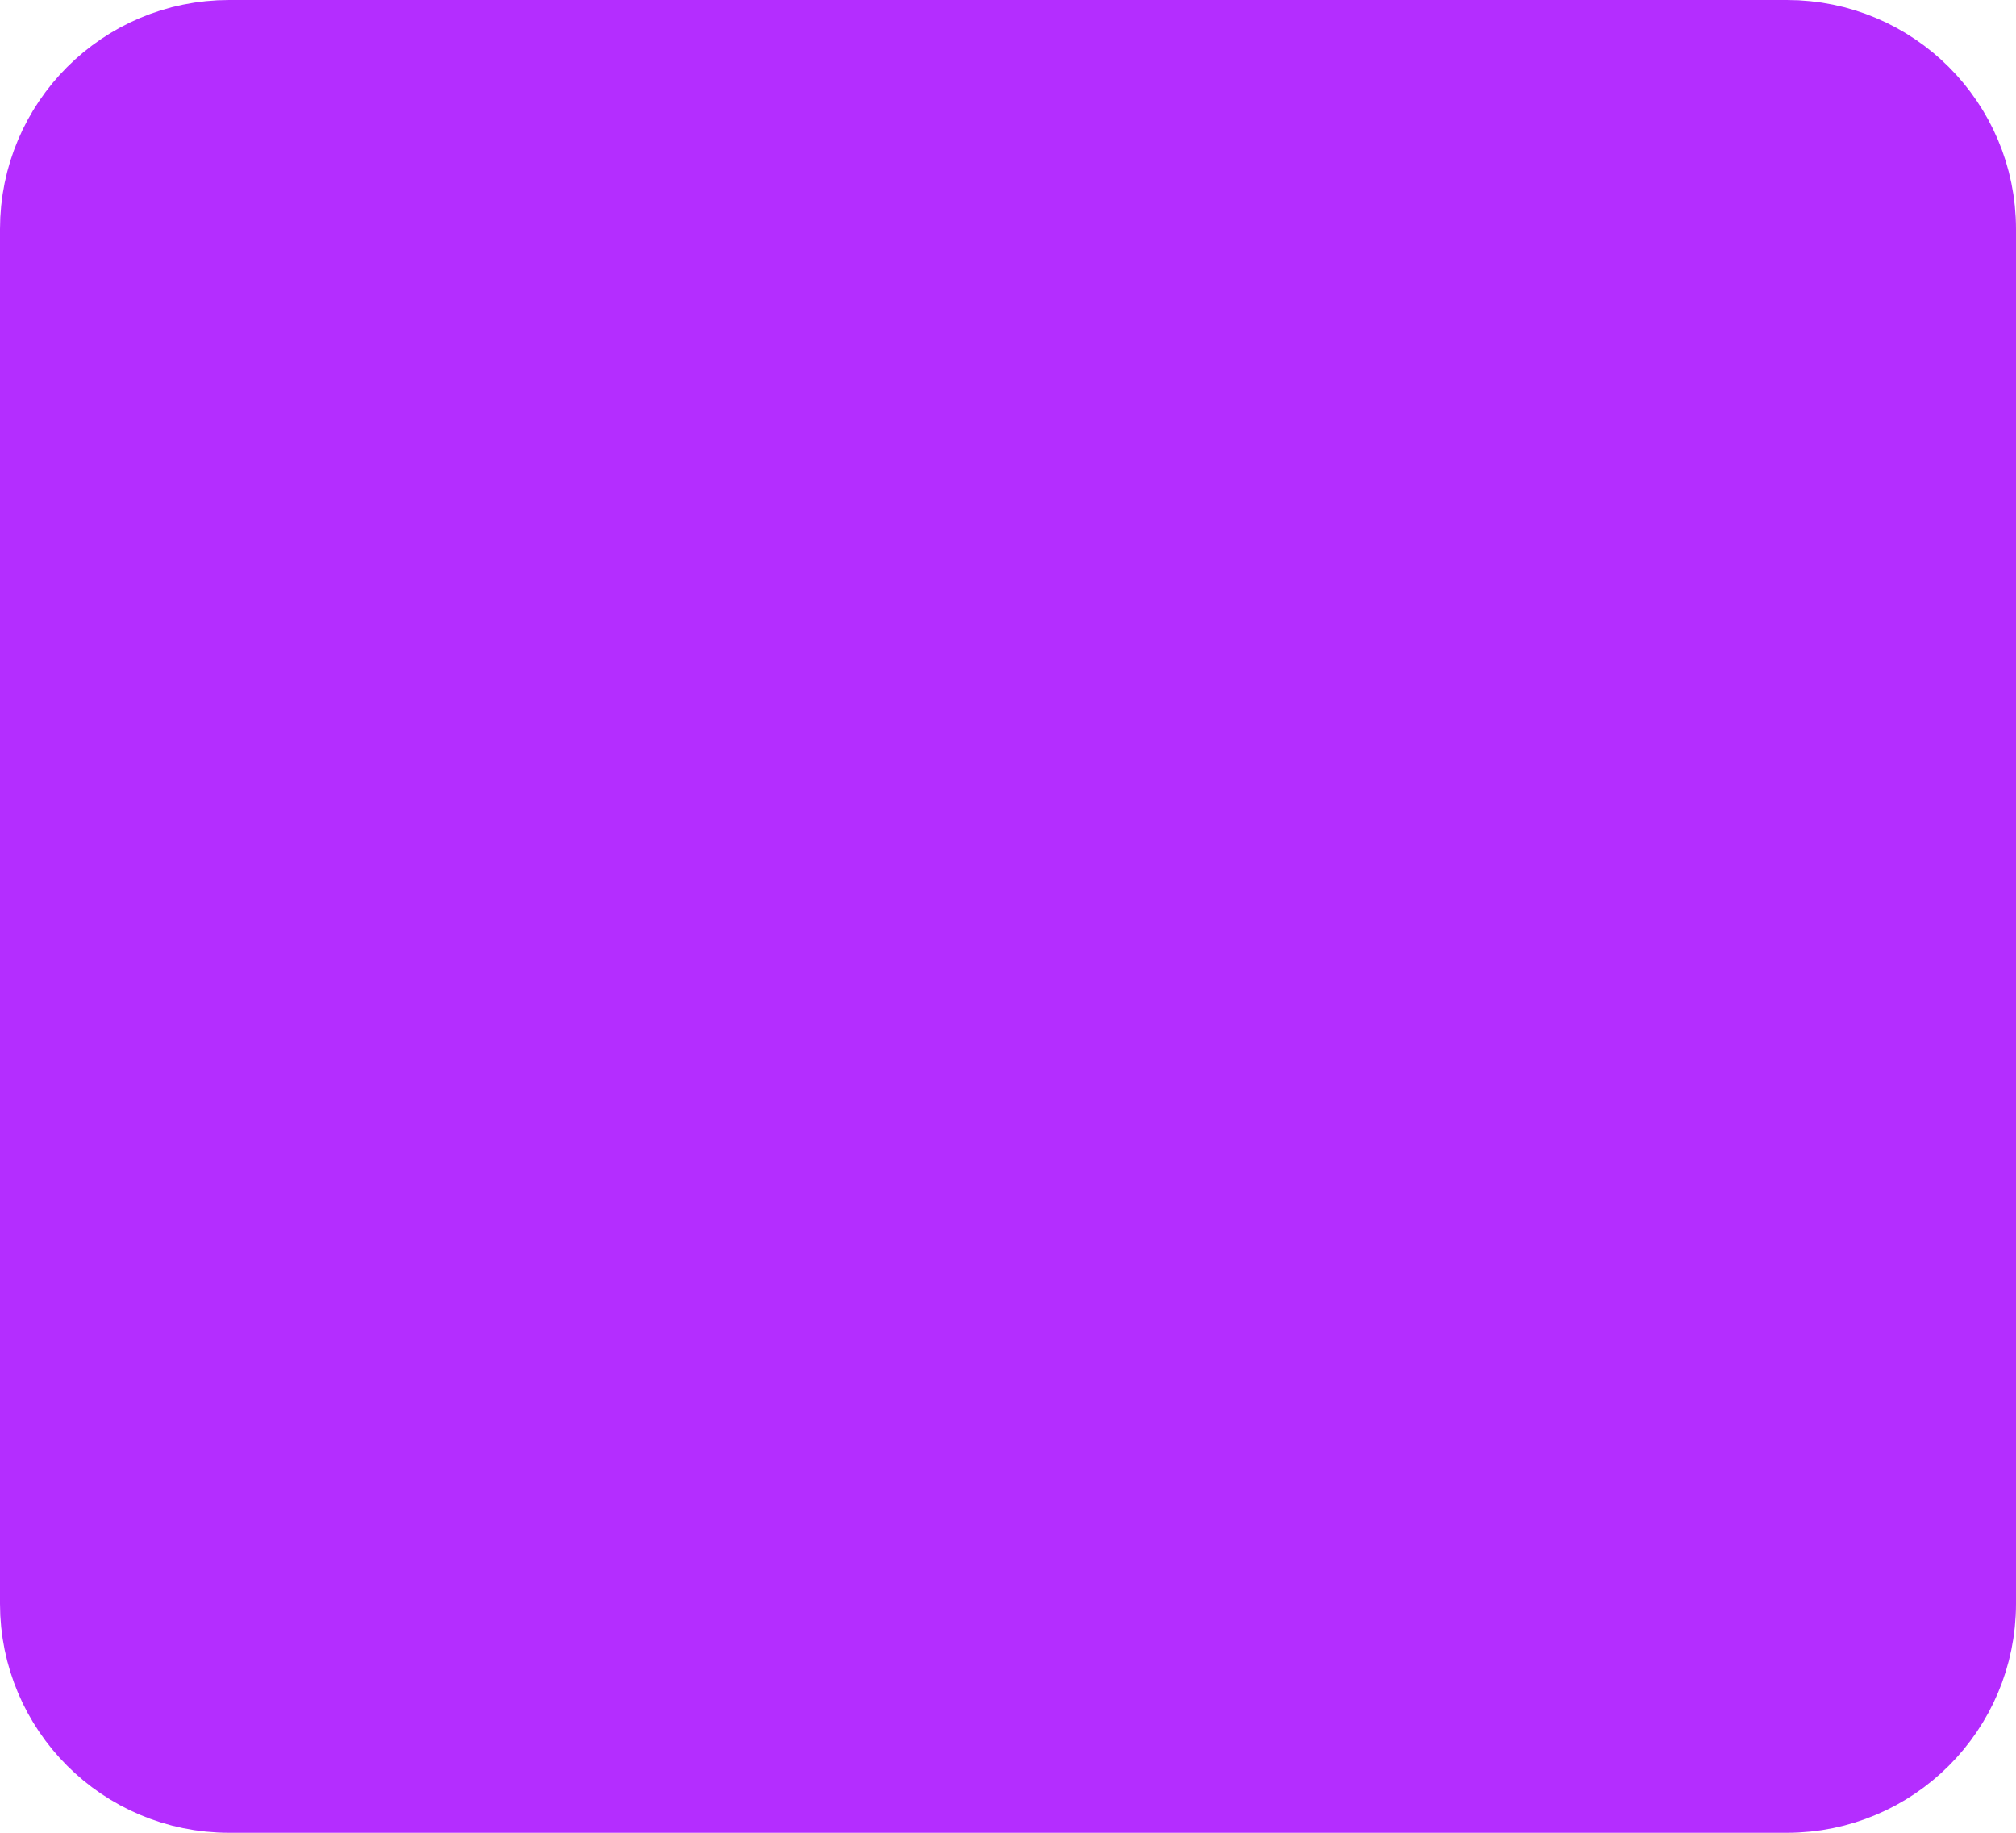
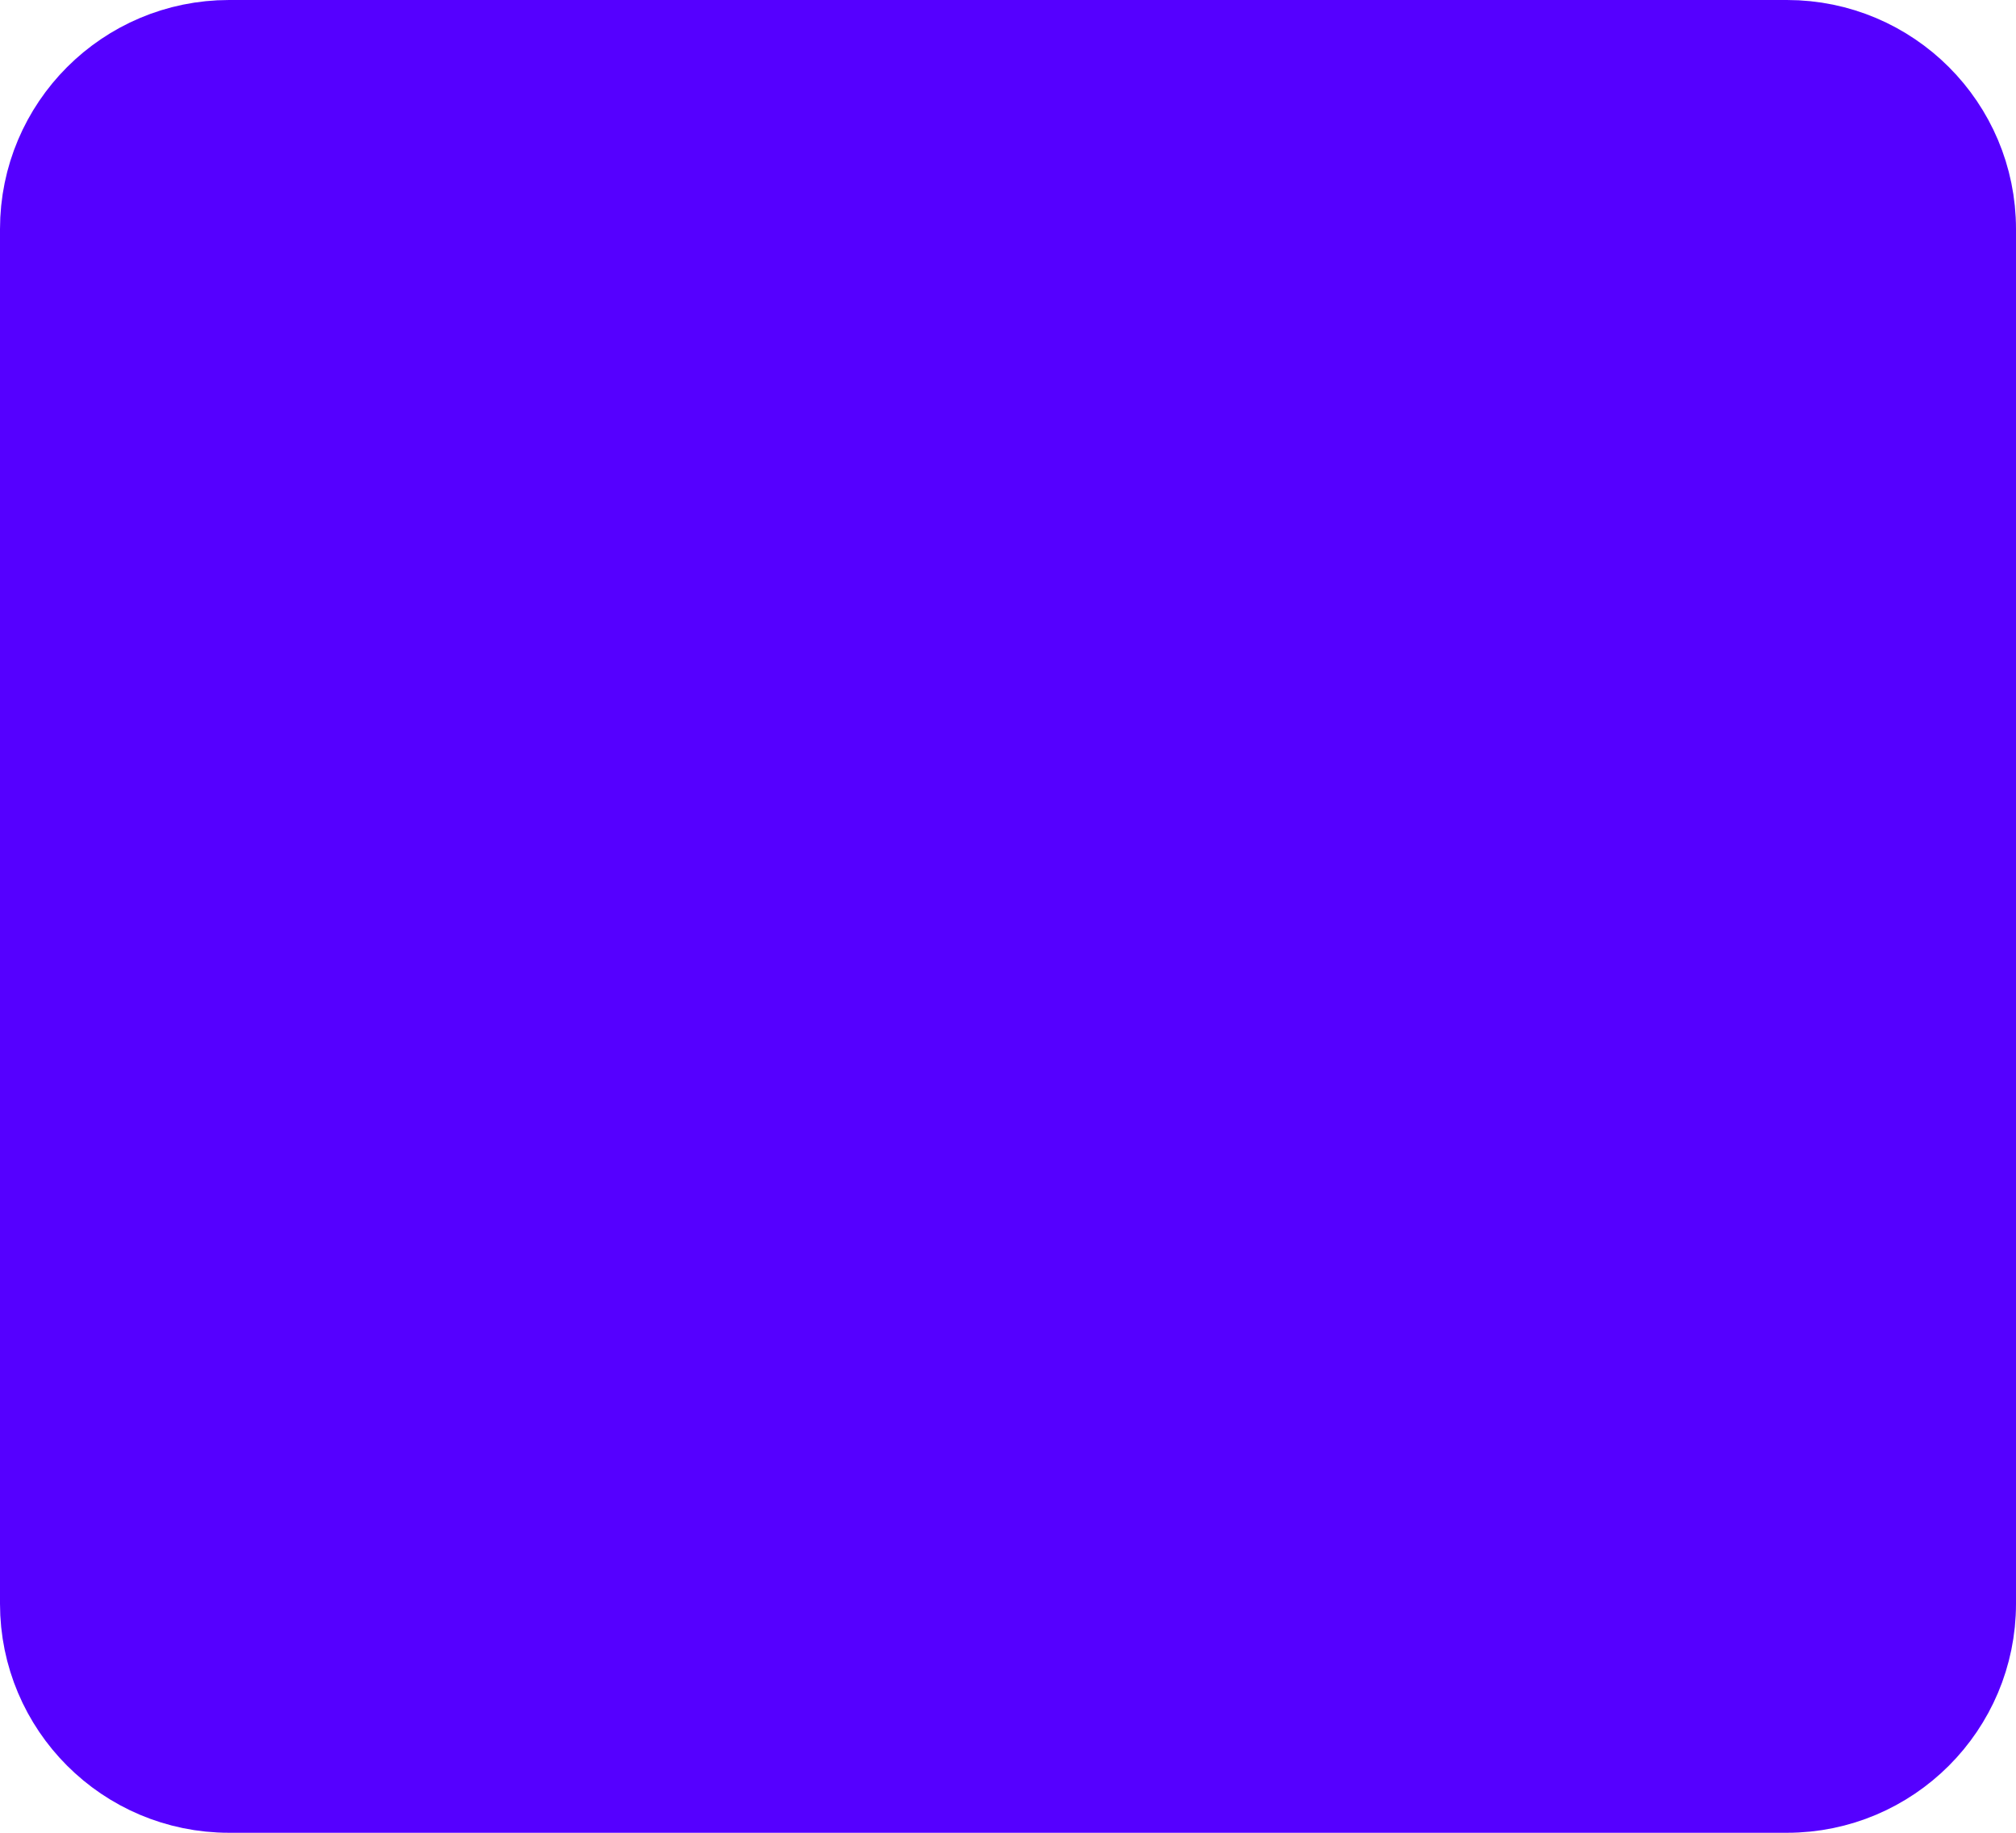
<svg xmlns="http://www.w3.org/2000/svg" width="100%" height="100%" viewBox="0 0 22 20">
-   <rect x="0.5" y="0.5" width="21.0" height="19.0" rx="2" ry="2" id="shield" style="fill:#b42dff;stroke:#b42dff;stroke-width:1;" />
+   <rect x="0.5" y="0.5" width="21.0" height="19.0" rx="2" ry="2" id="shield" style="fill:#5500ff;stroke:#5500ff;stroke-width:1;" />
</svg>
